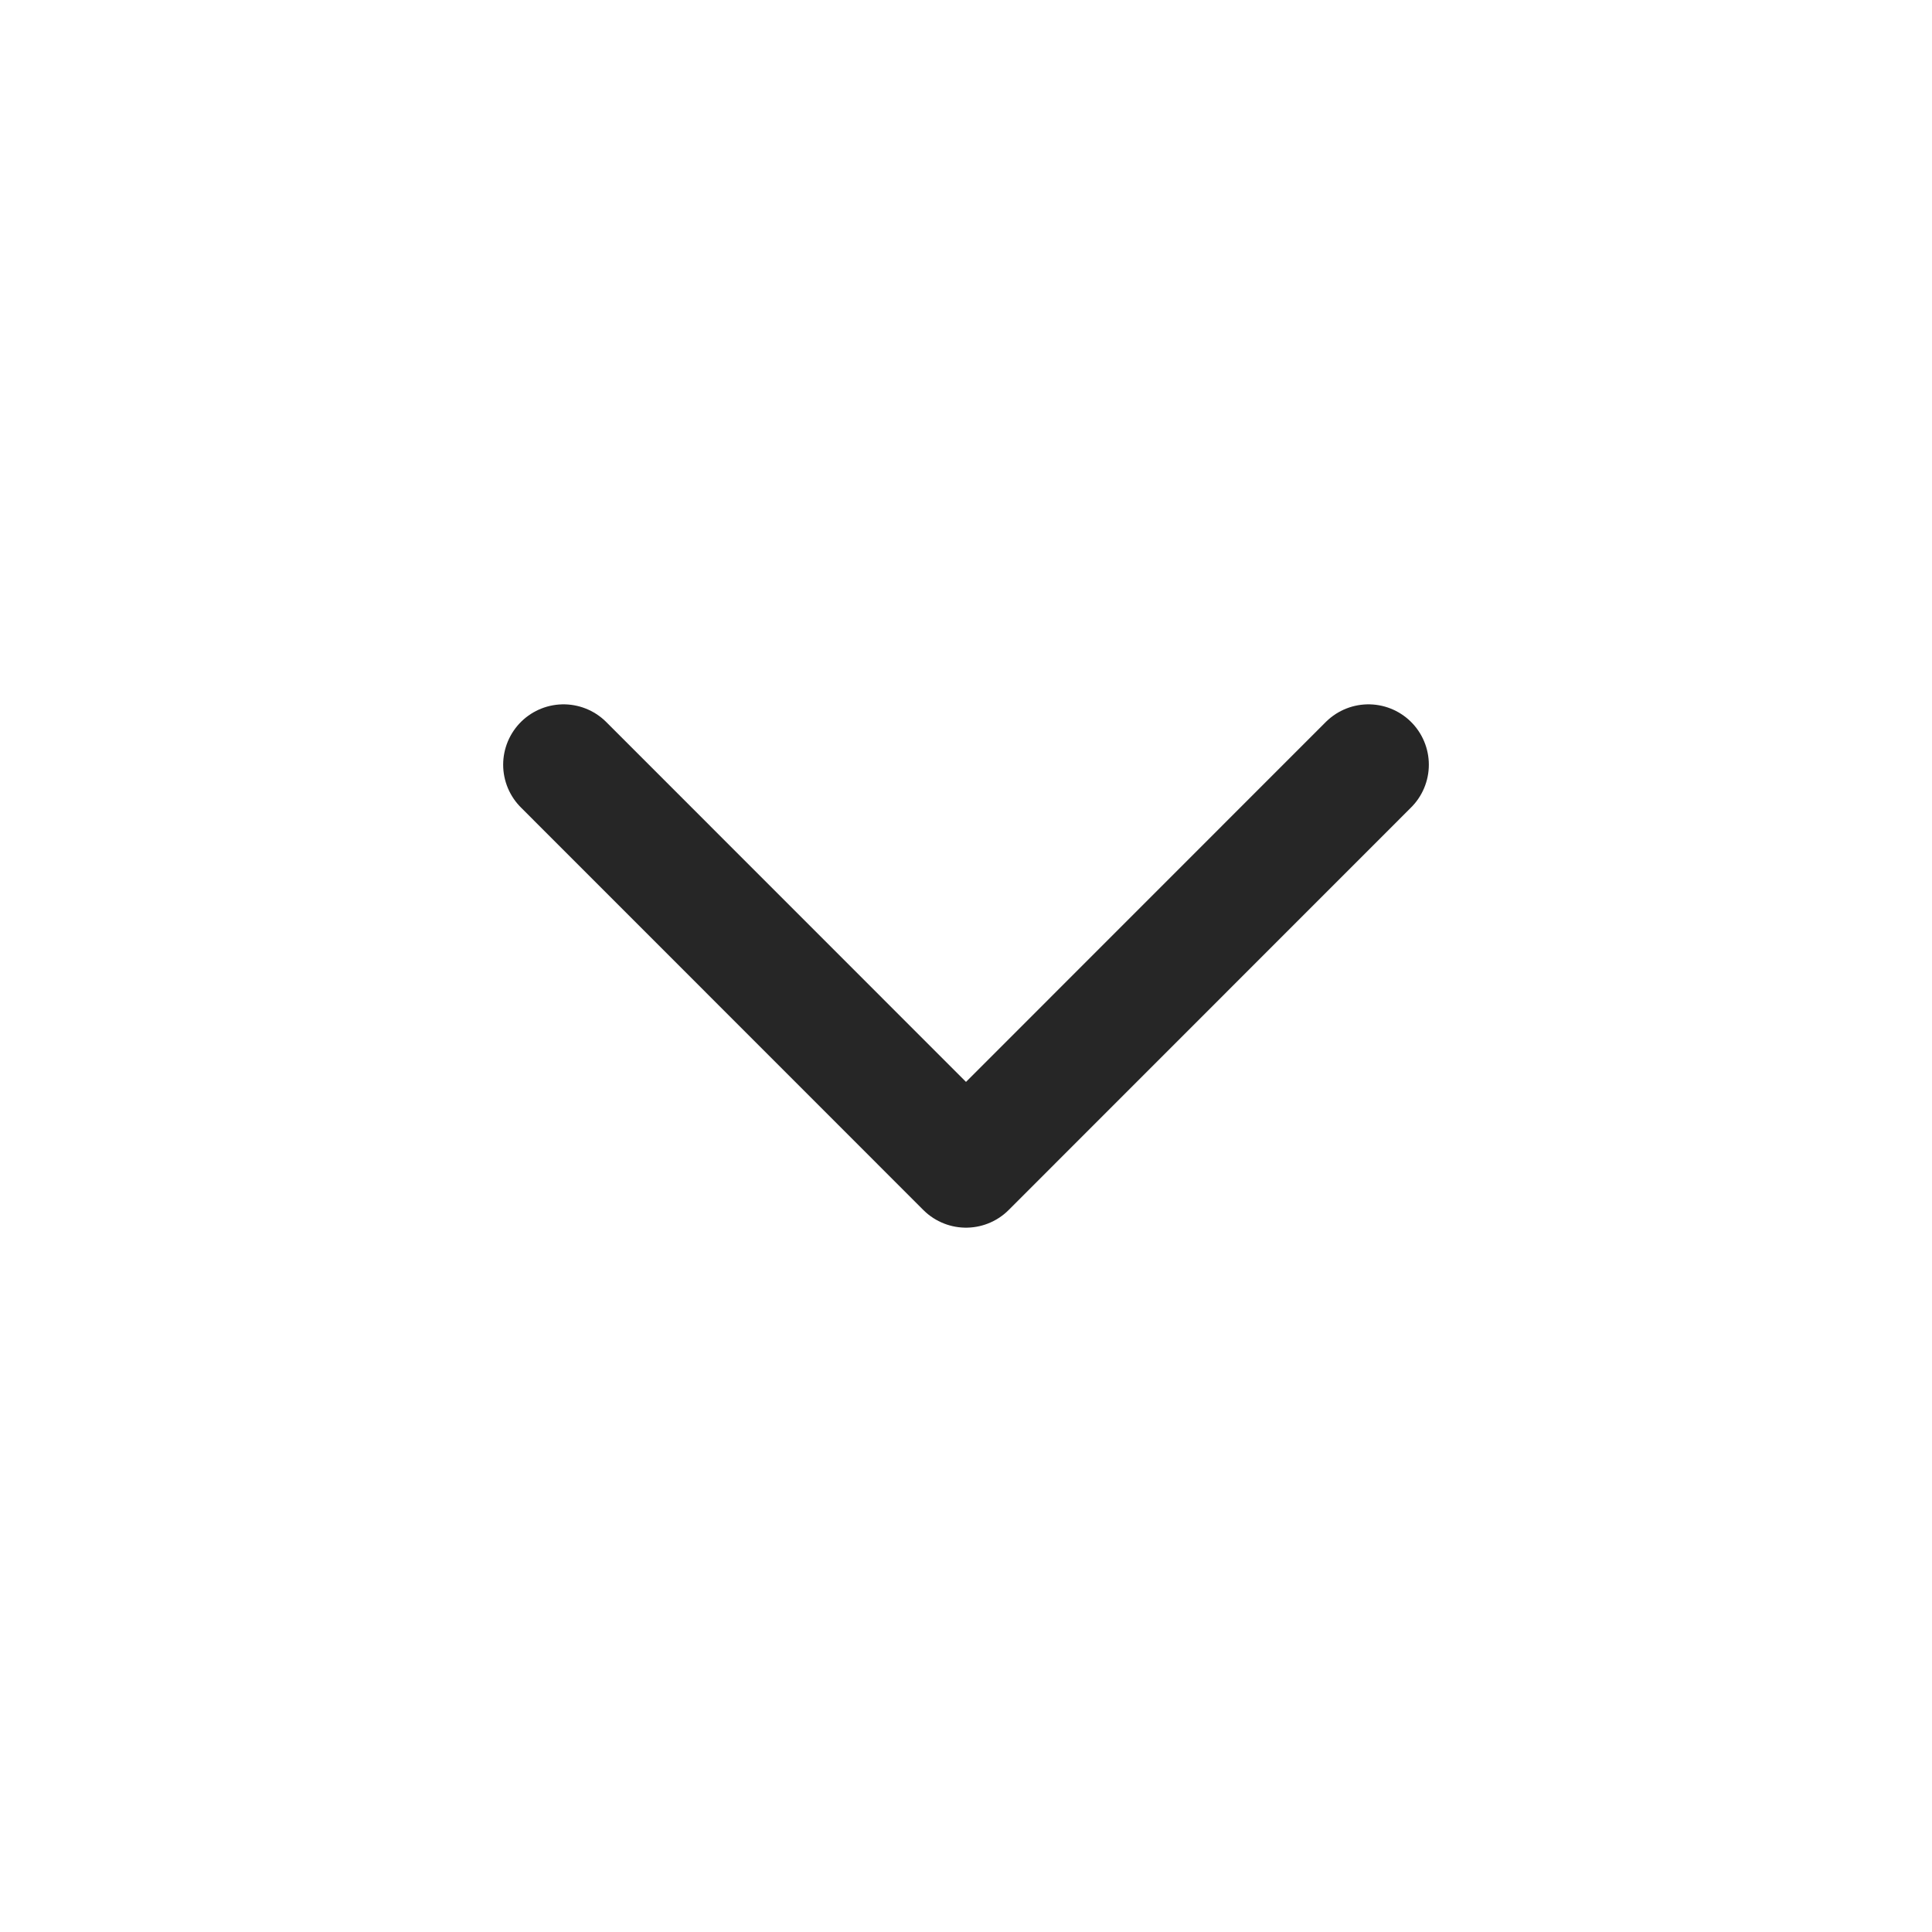
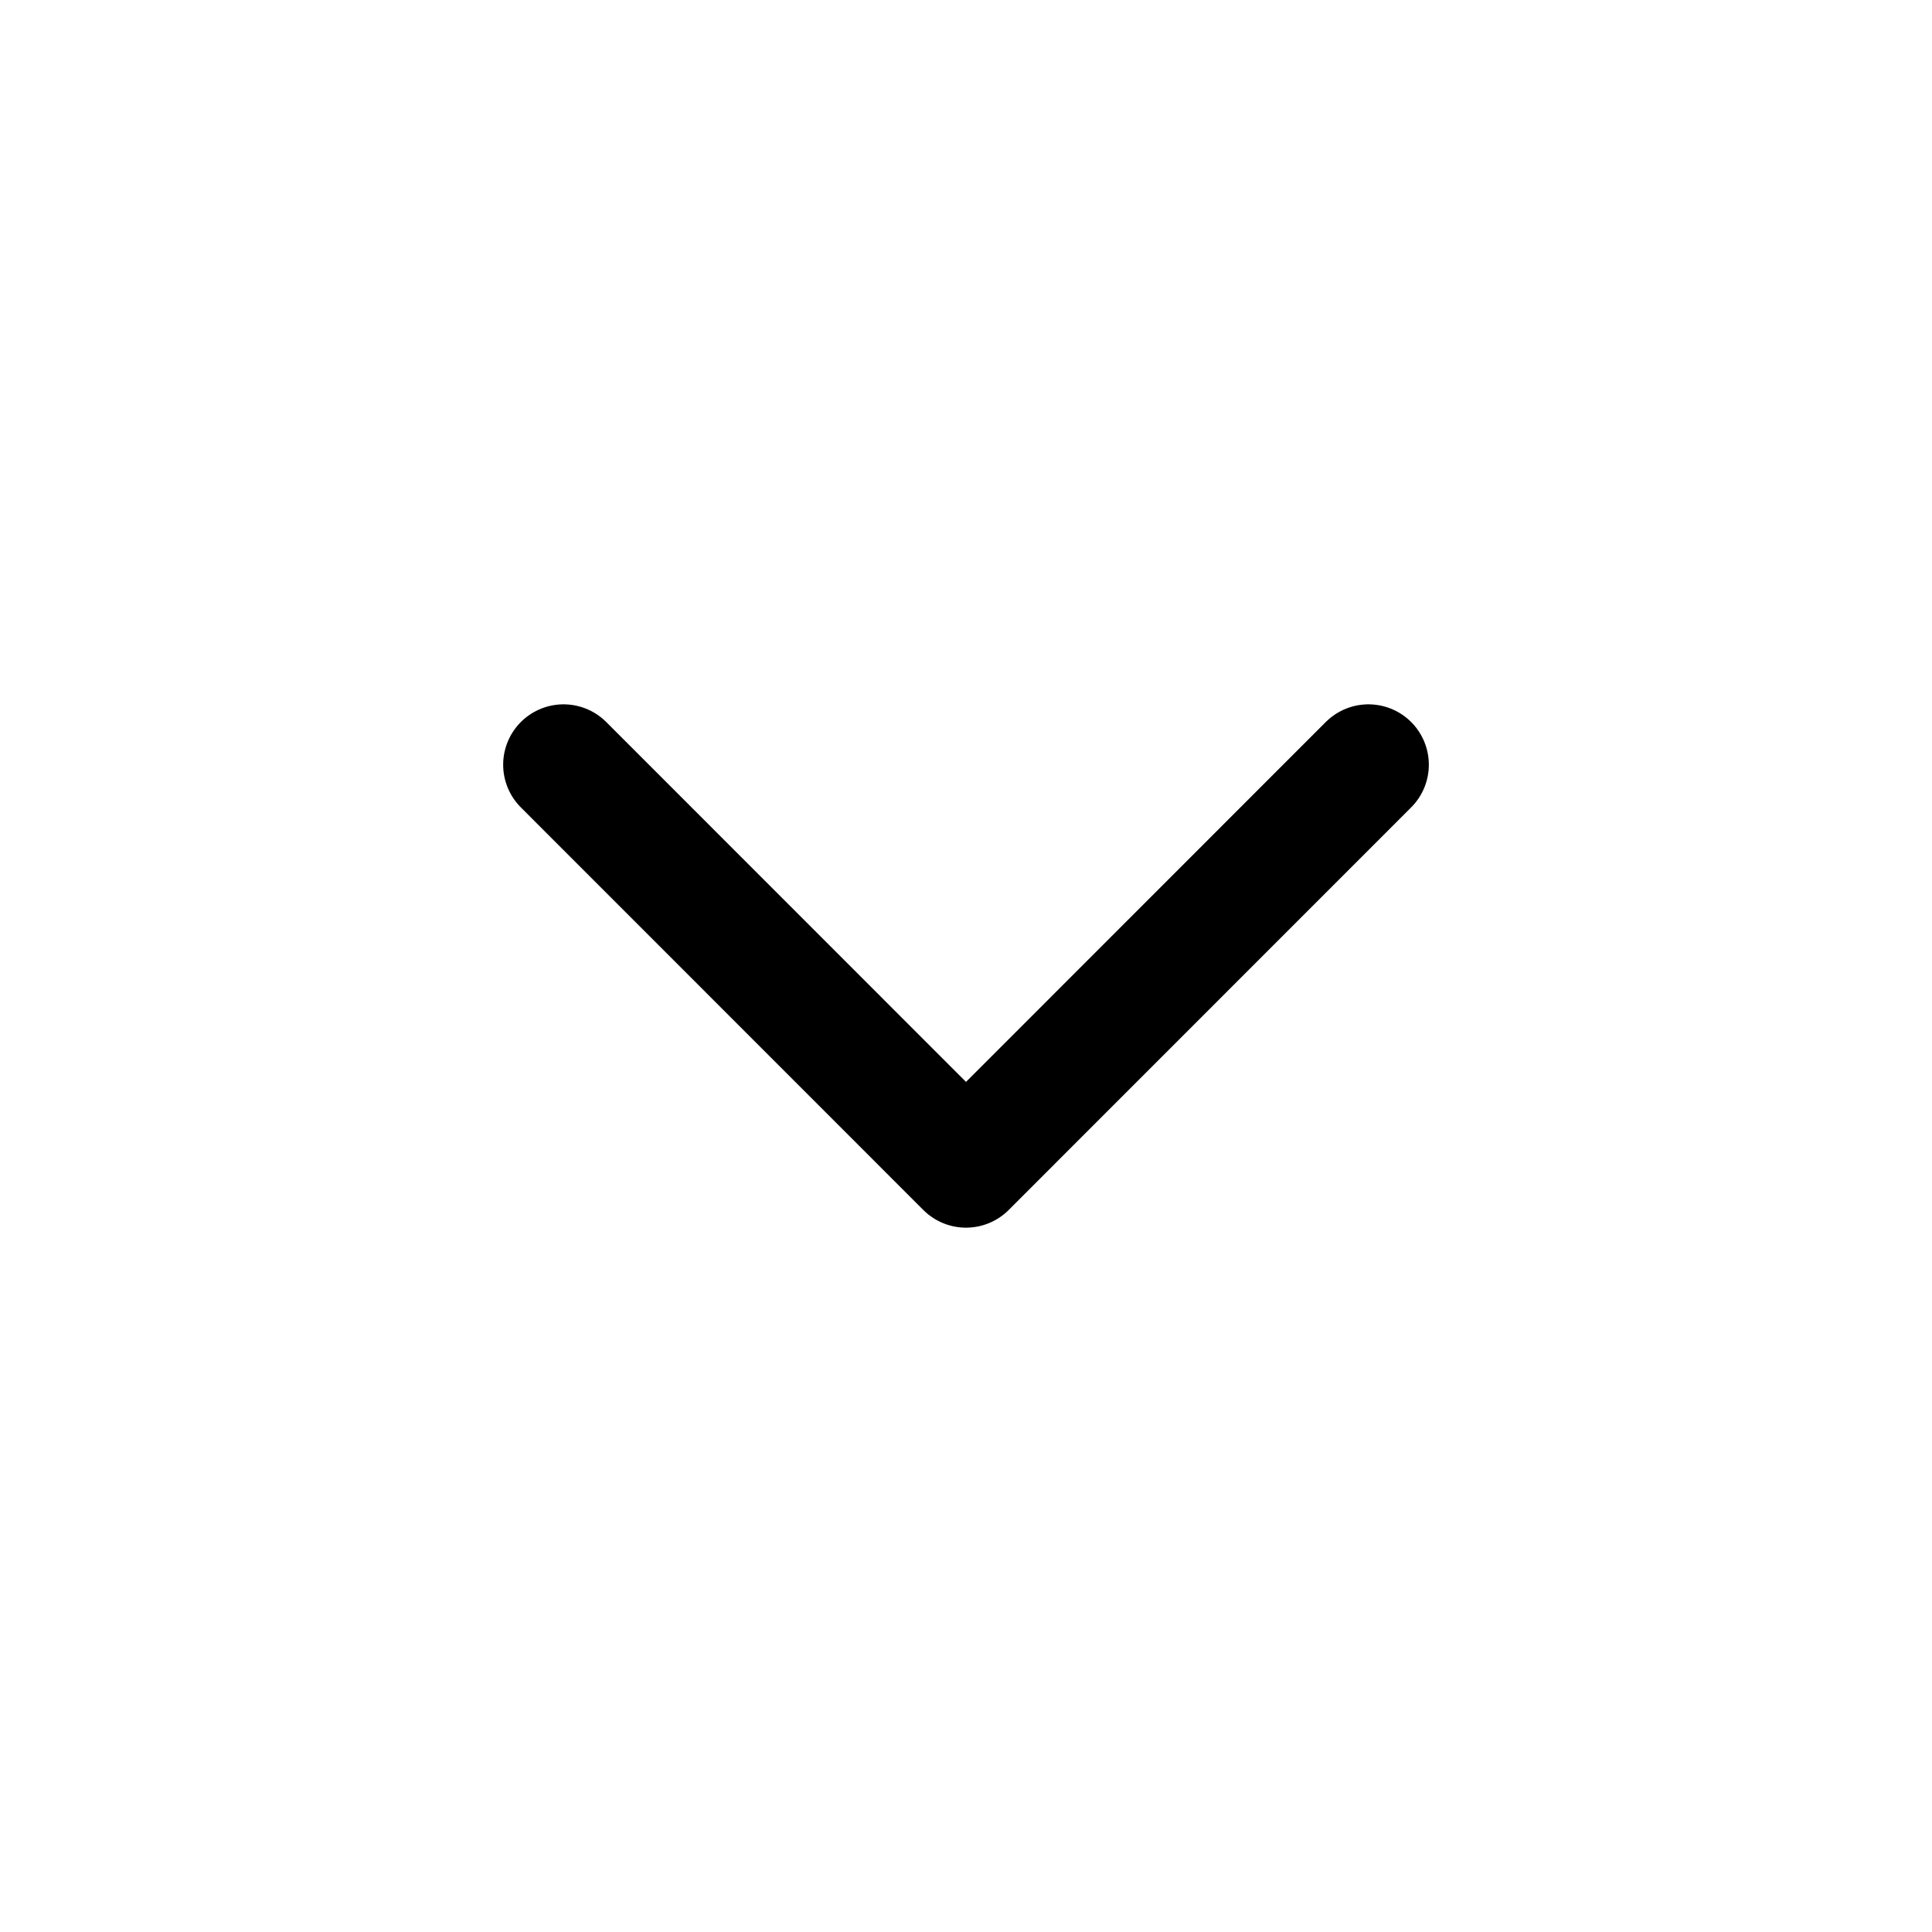
<svg xmlns="http://www.w3.org/2000/svg" width="16" height="16" viewBox="0 0 16 16" fill="none">
-   <path d="M11.333 6.333L8 9.667L4.667 6.333" stroke="#262626" stroke-linecap="round" stroke-linejoin="round" />
+   <path d="M11.333 6.333L8 9.667L4.667 6.333" stroke="currentColor" stroke-linecap="round" stroke-linejoin="round" />
</svg>
